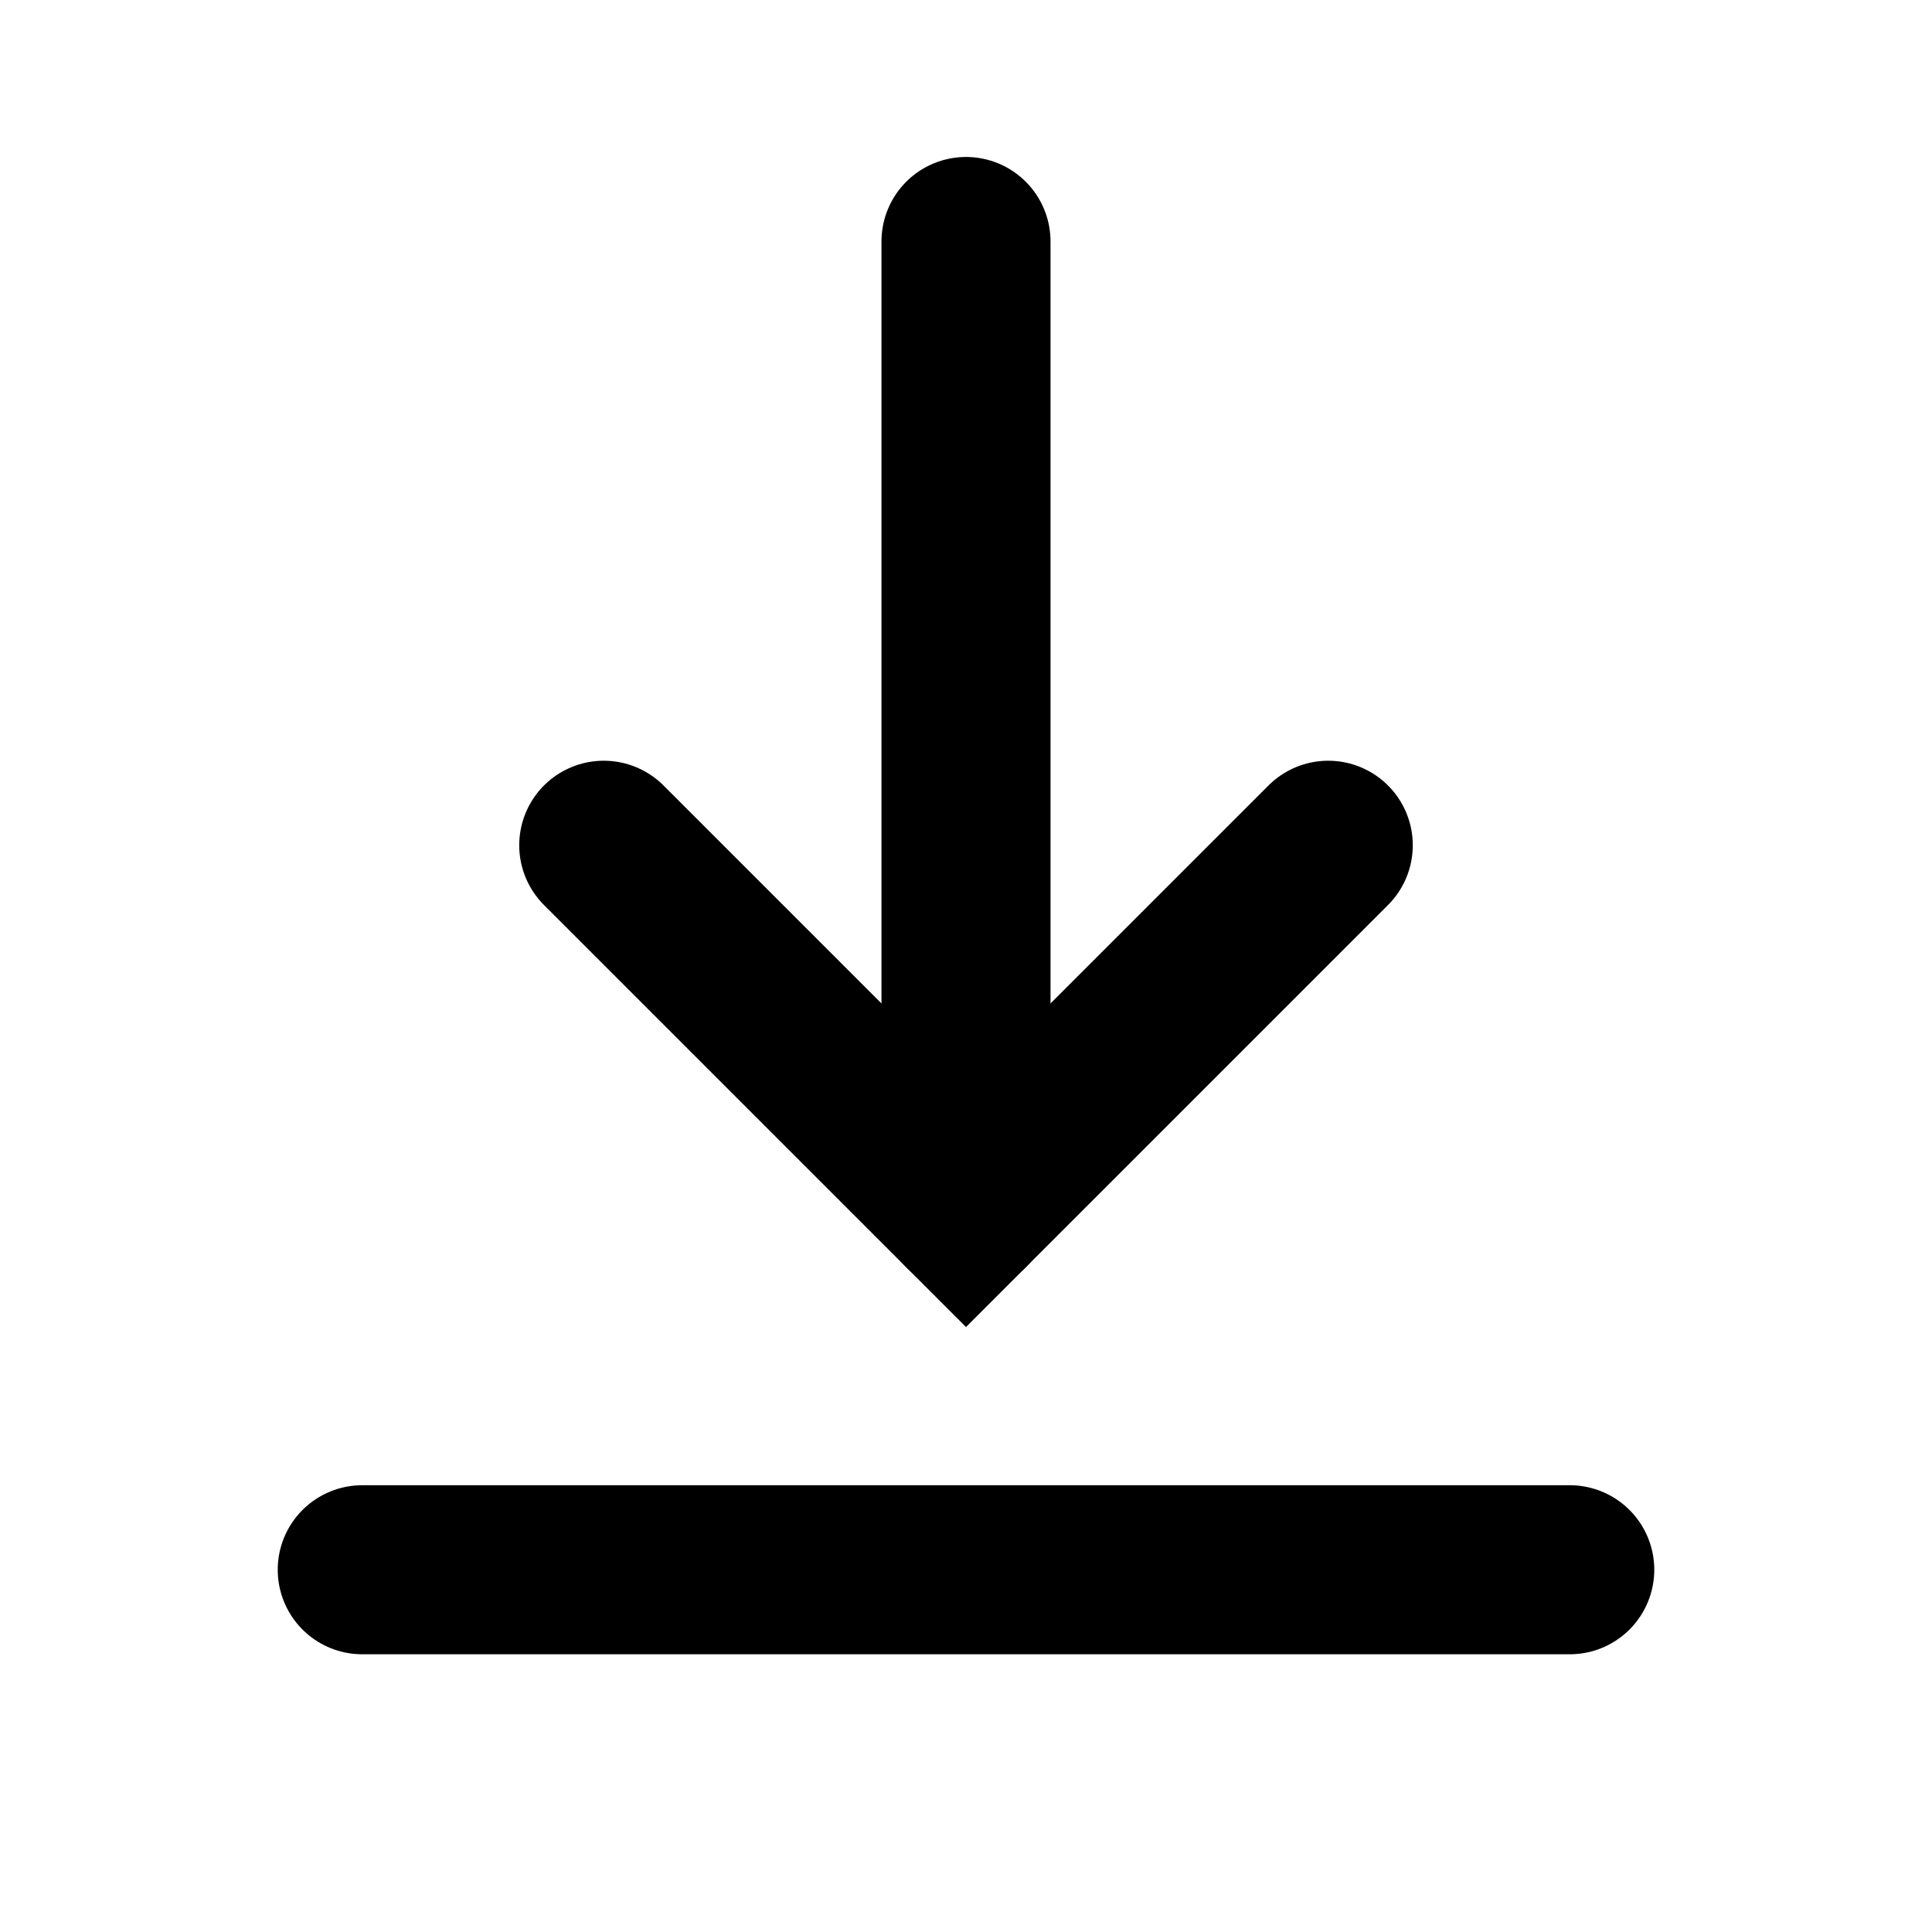
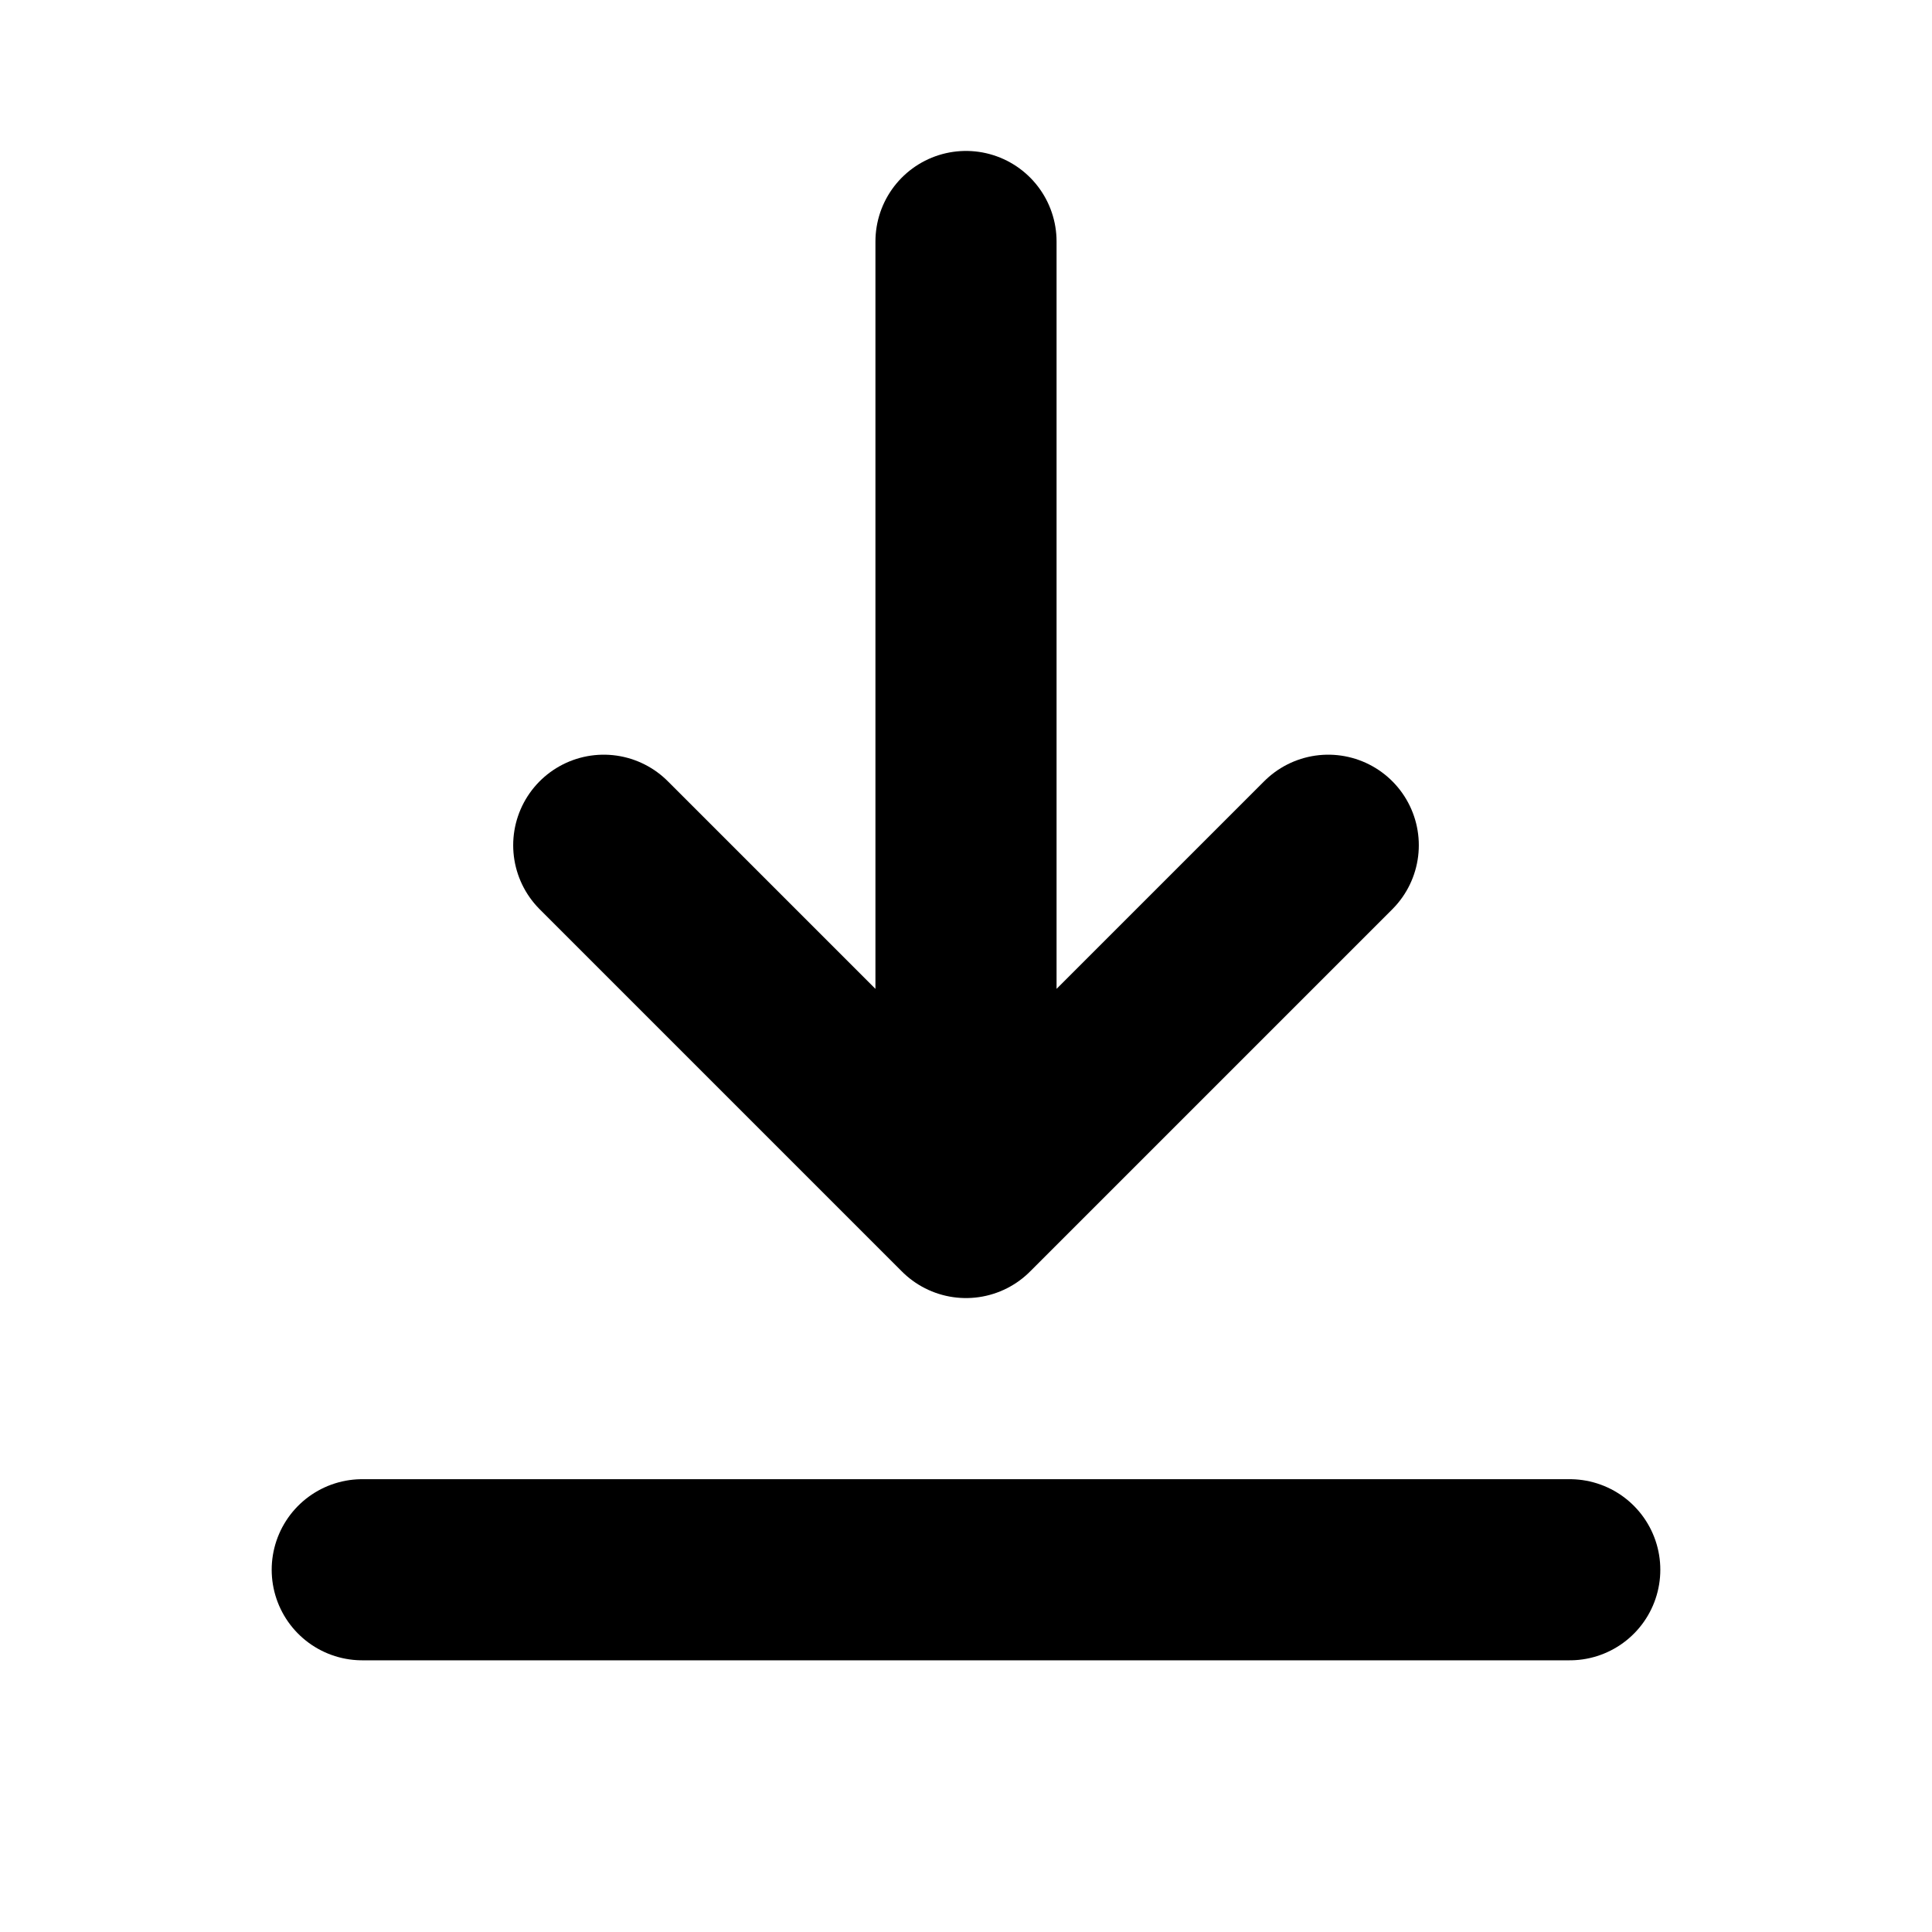
<svg xmlns="http://www.w3.org/2000/svg" width="16" height="16" viewBox="0 0 16 16">
-   <g stroke="currentColor" stroke-width="1.4" fill="none" stroke-linecap="round">
-     <path d="M8 2v8" />
-     <path d="M5 7l3 3 3-3" />
-     <path d="M3 13h10" />
+   <g fill="none" stroke="currentColor" stroke-width="1.5" stroke-linecap="round" stroke-linejoin="round">
+     <path d="M8 2v8M5 7l3 3 3-3M3 13h10" />
  </g>
</svg>
